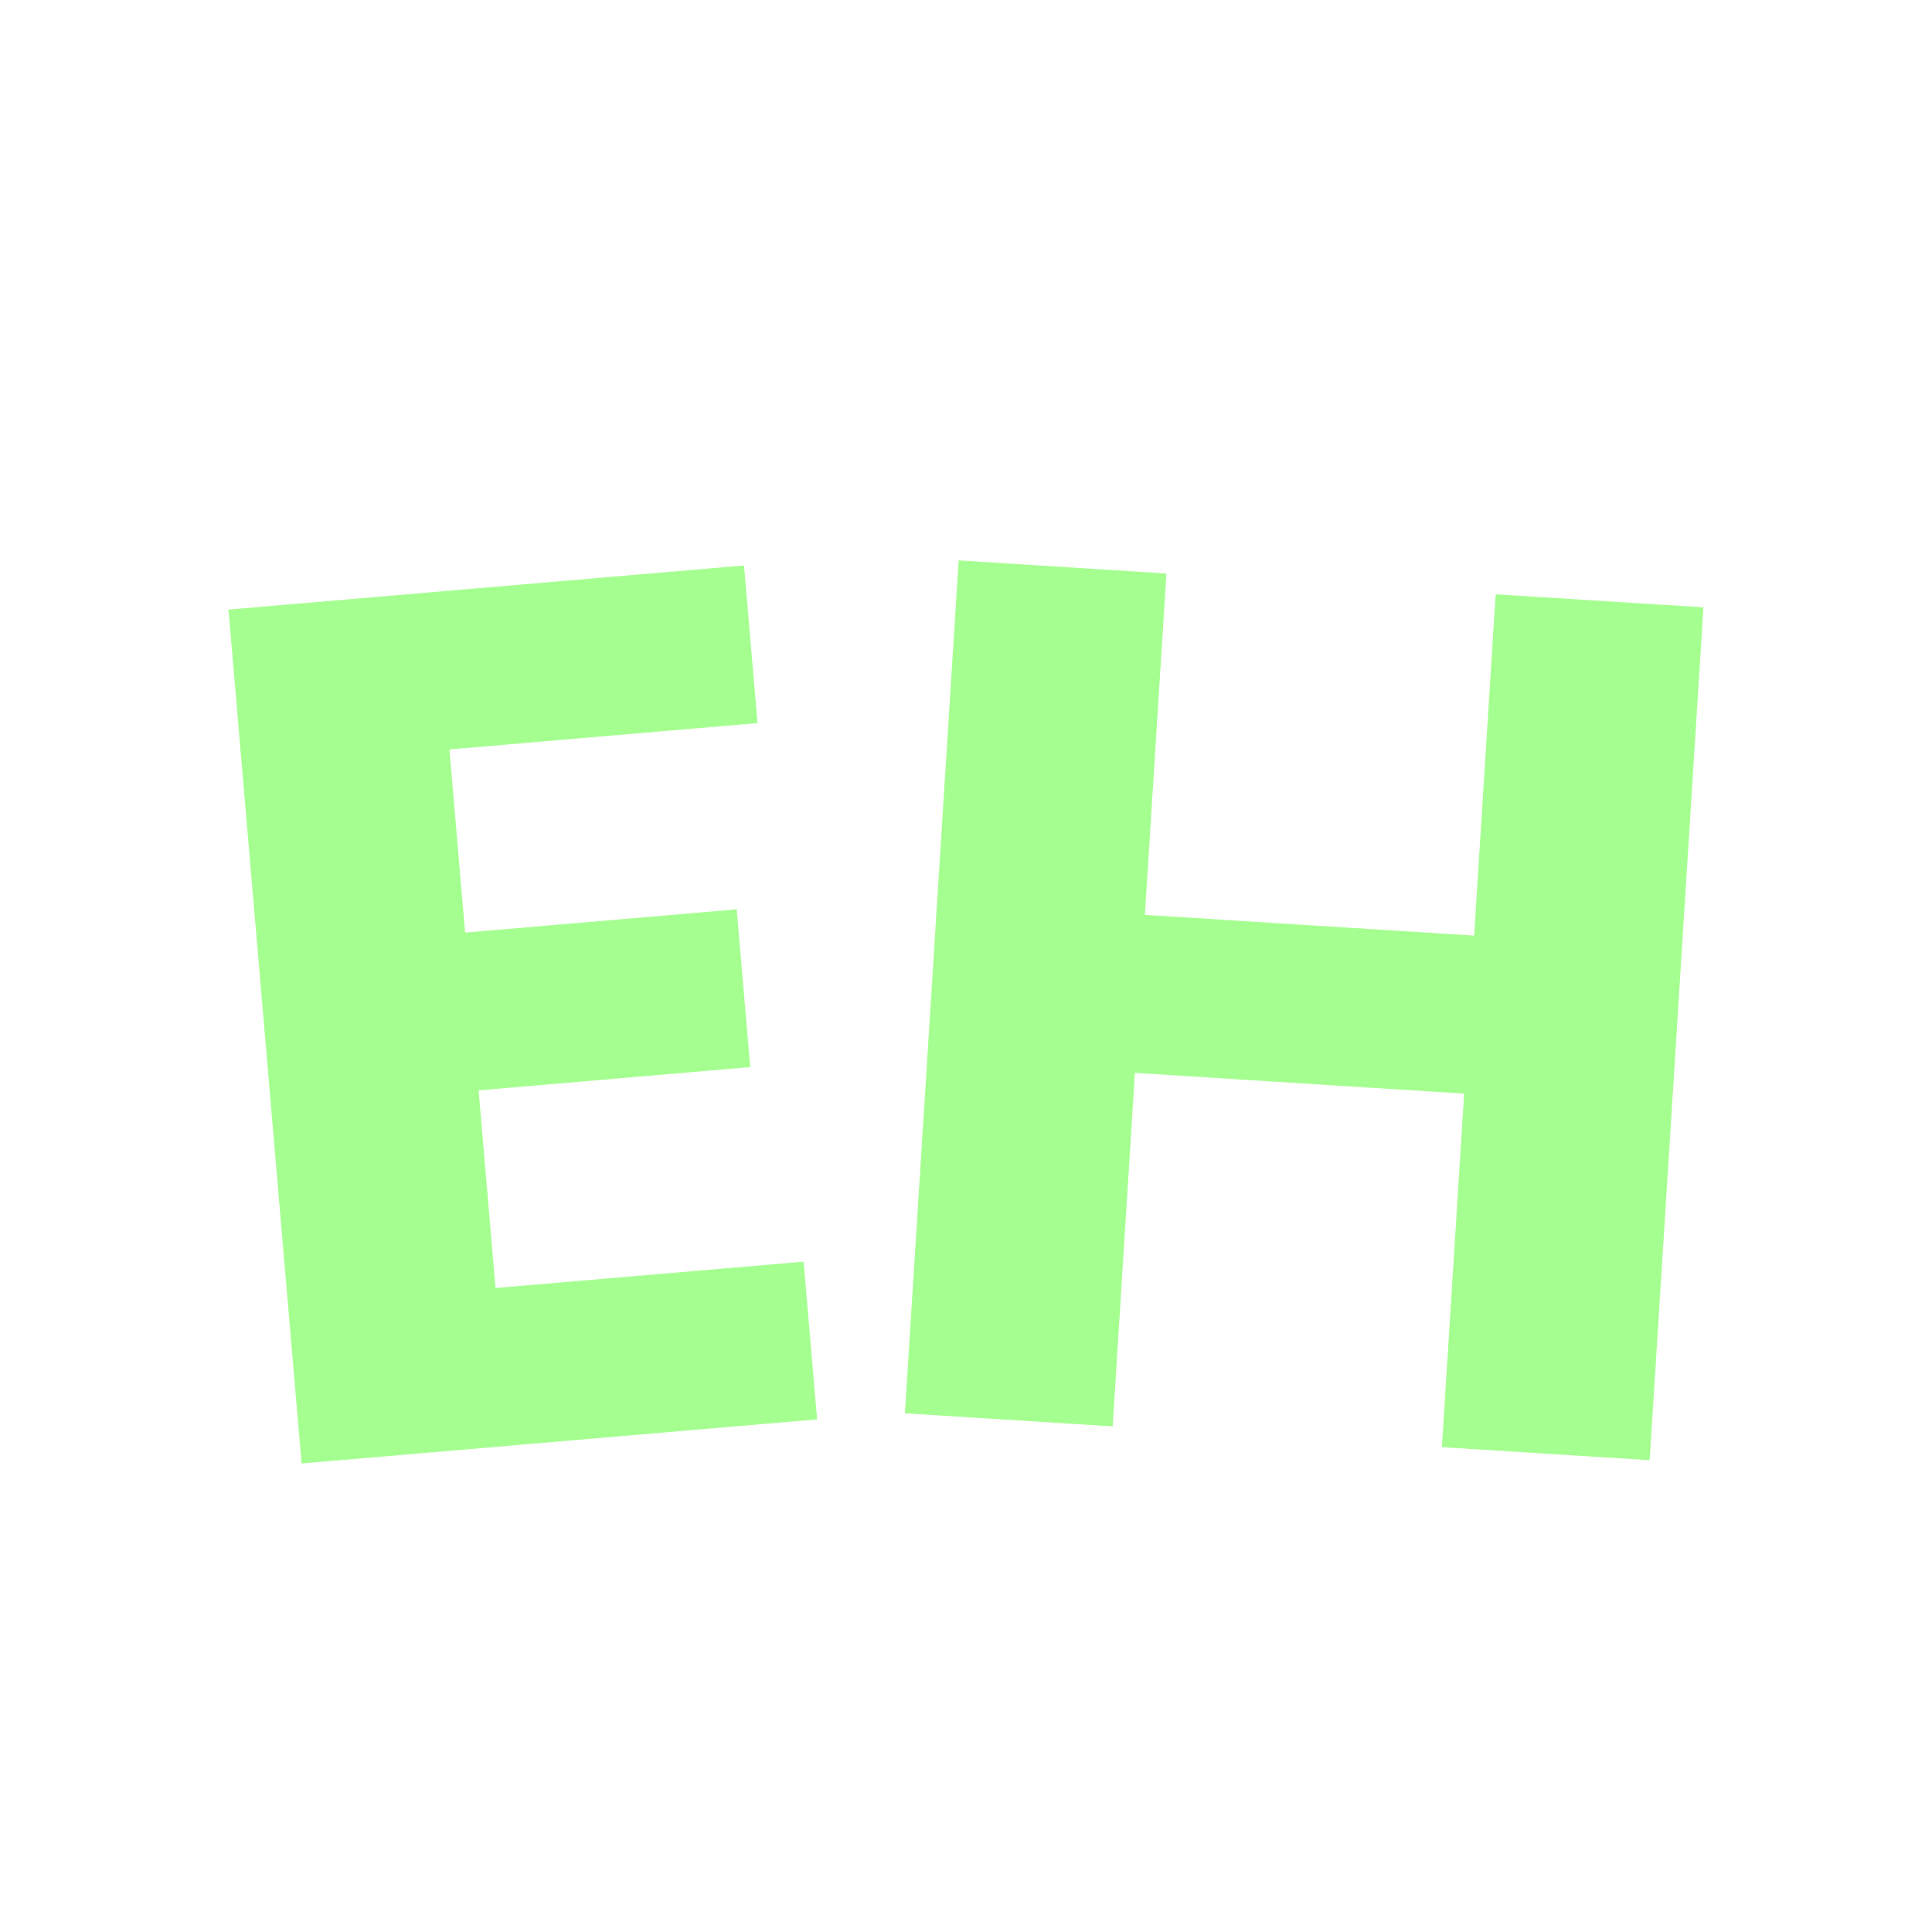
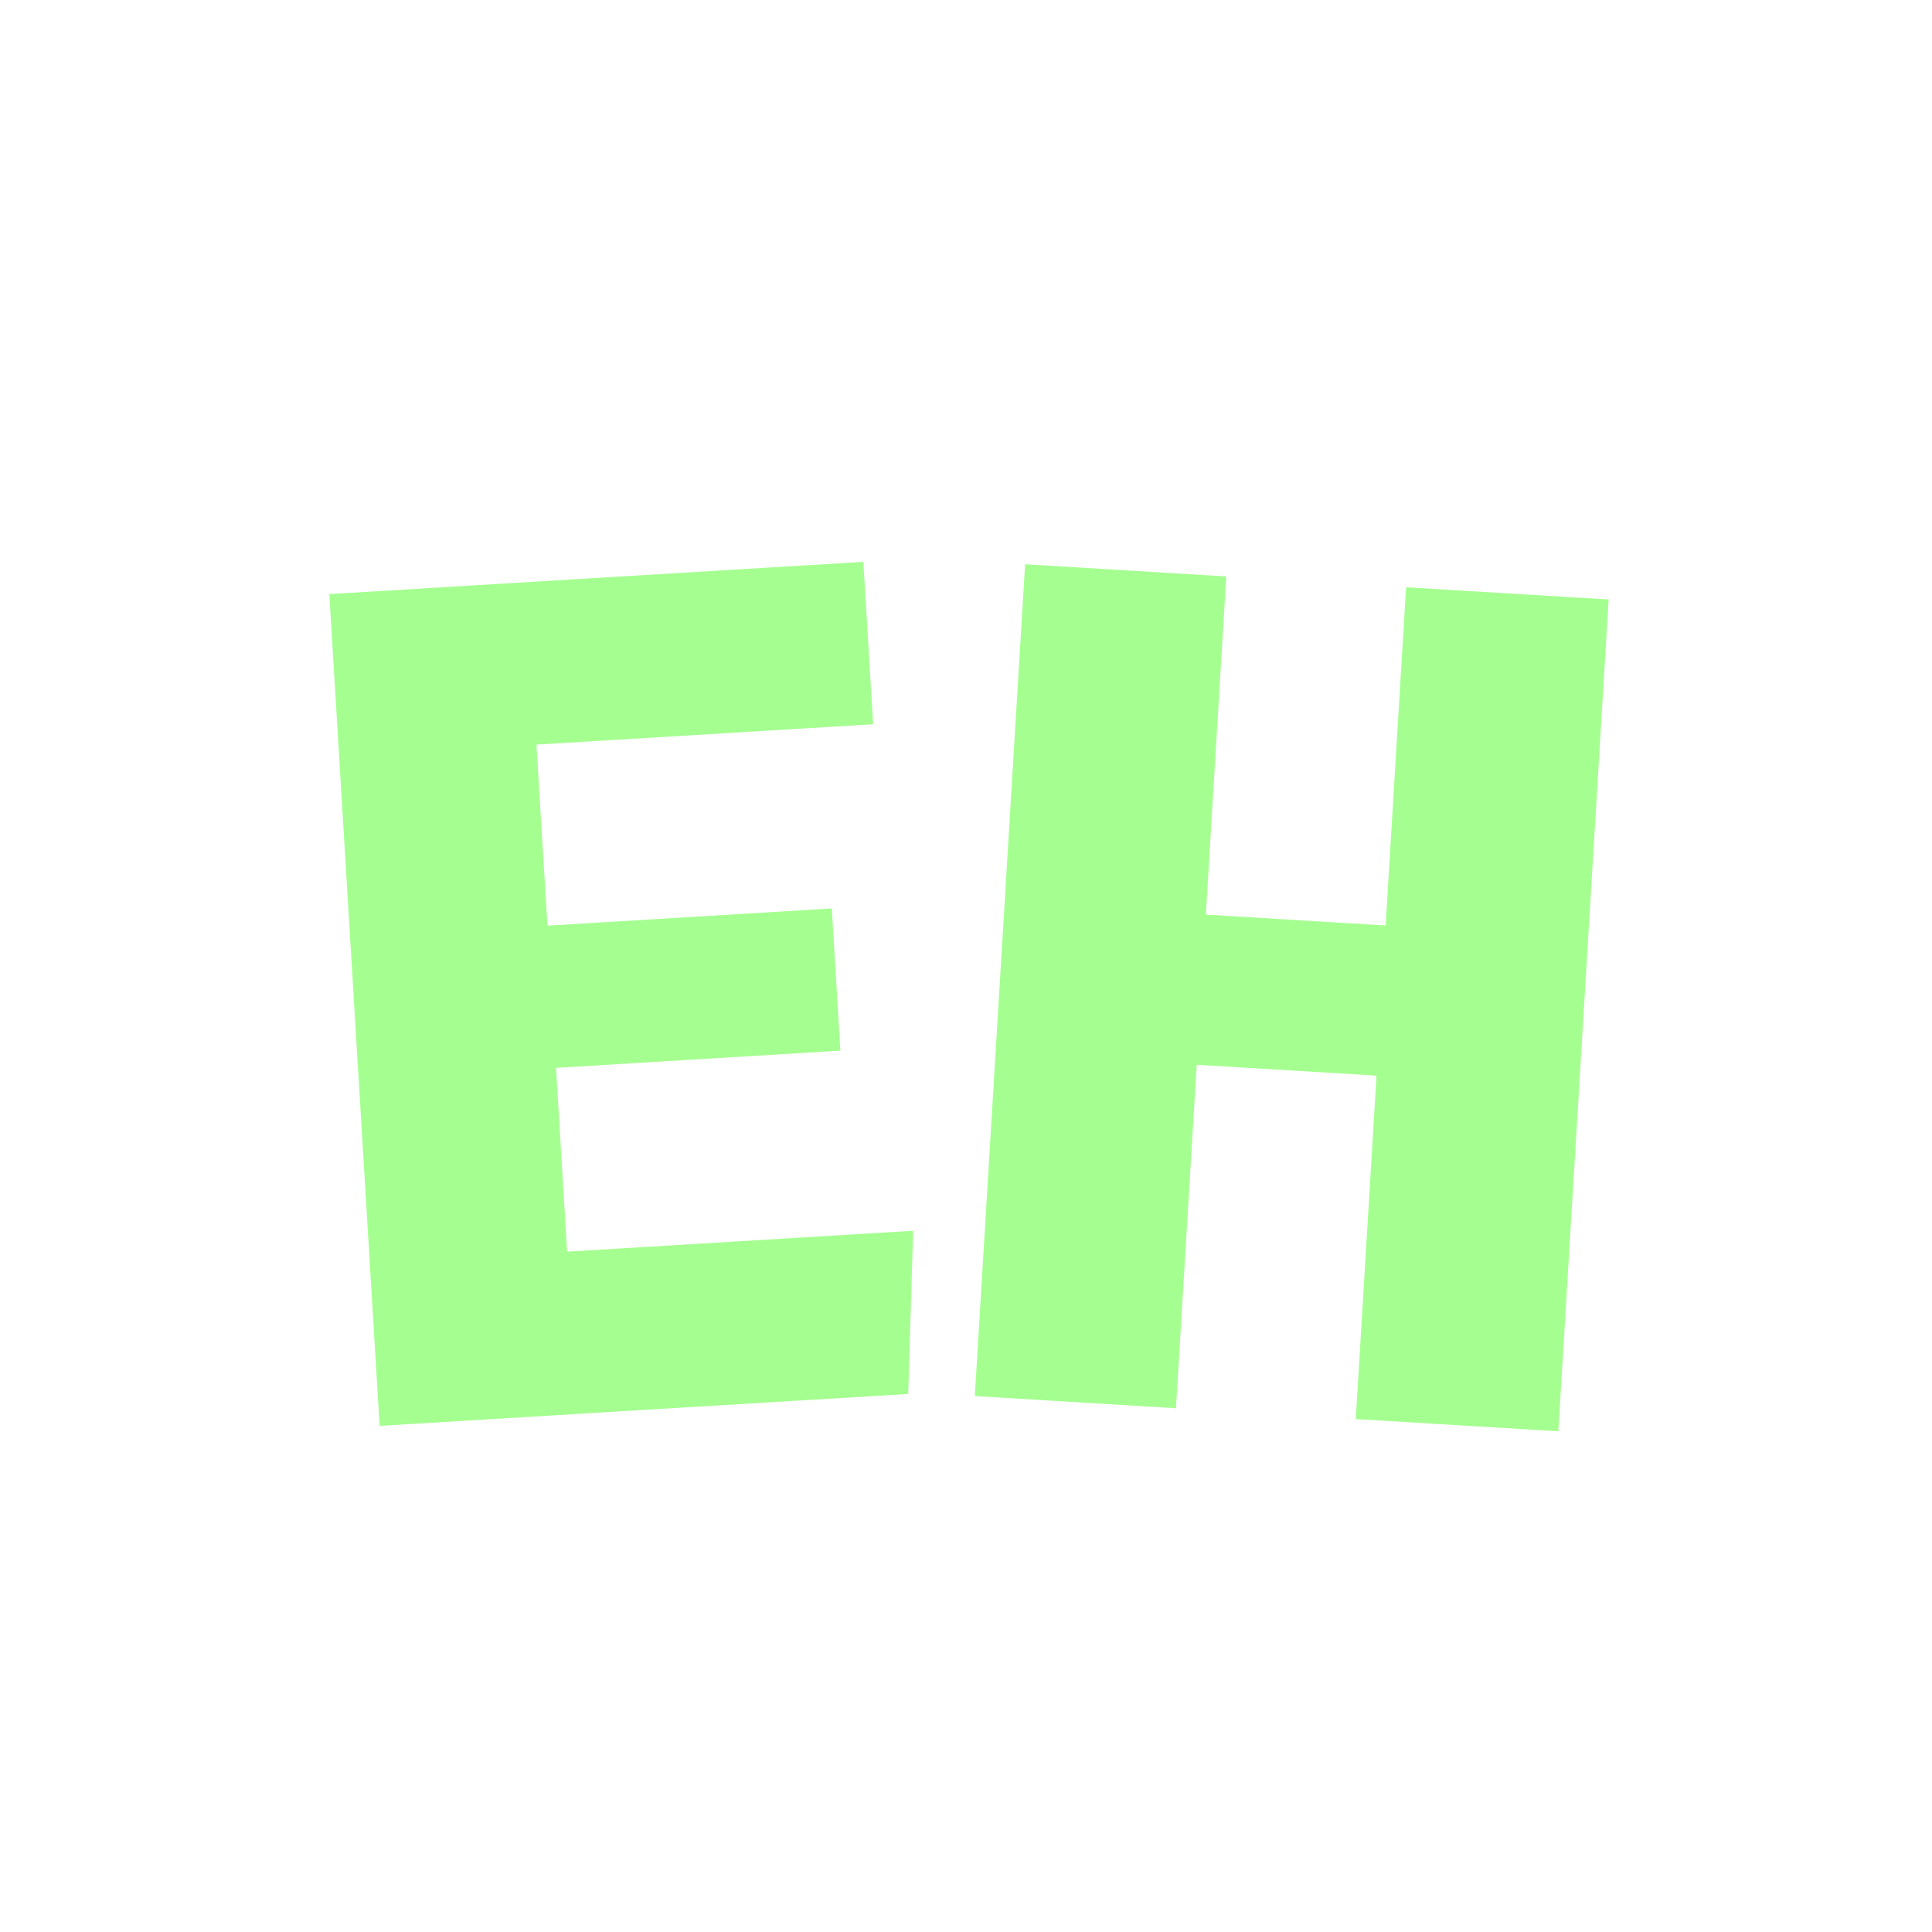
<svg xmlns="http://www.w3.org/2000/svg" xmlns:xlink="http://www.w3.org/1999/xlink" width="384pt" height="384pt" viewBox="0 0 384 384" version="1.2">
  <defs>
    <g>
      <symbol overflow="visible" id="glyph0-0">
-         <path style="stroke:none;" d="M 45.188 -155.656 L 56.531 -23.297 L 122.844 -28.984 L 111.5 -161.344 Z M 38.578 -3.297 L 24.109 -172.297 L 129.219 -181.297 L 143.688 -12.297 Z M 38.578 -3.297 " />
+         <path style="stroke:none;" d="M 4.547 53.25 L -11.562 -213.391 L 132.422 -222.094 L 148.531 44.547 Z M 9.766 -201.312 L 67.516 -100.438 L 112.688 -207.531 Z M 120.031 -188.156 L 76.484 -84.922 L 132.141 12.359 Z M 16.953 19.312 L 60.5 -83.953 L 4.844 -181.203 Z M 69.438 -68.422 L 24.281 38.656 L 127.203 32.438 Z M 69.438 -68.422 " />
      </symbol>
      <symbol overflow="visible" id="glyph0-1">
-         <path style="stroke:none;" d="M 106.016 -180.031 L 108.703 -148.703 L 47.469 -143.469 L 50.578 -107.062 L 104.562 -111.688 L 107.25 -80.328 L 53.266 -75.703 L 56.625 -36.422 L 117.859 -41.656 L 120.547 -10.312 L 18.078 -1.547 L 3.547 -171.266 Z M 106.016 -180.031 " />
+         <path style="stroke:none;" d="M 129.5 -40.203 L 128.516 -7.766 L 23.453 -1.422 L 13.453 -166.75 L 119.594 -173.156 L 121.547 -140.875 L 54.625 -136.828 L 56.812 -100.844 L 113.328 -104.266 L 115.031 -76 L 58.516 -72.578 L 60.719 -36.047 Z M 129.5 -40.203 " />
      </symbol>
      <symbol overflow="visible" id="glyph1-0">
-         <path style="stroke:none;" d="M 67.719 -147.266 L 59.359 -14.688 L 125.766 -10.5 L 134.125 -143.078 Z M 38.641 2.438 L 49.312 -166.844 L 154.609 -160.203 L 143.938 9.078 Z M 38.641 2.438 " />
+         <path style="stroke:none;" d="M -1.891 53.406 L 14.219 -213.234 L 158.203 -204.531 L 142.094 62.109 Z M 33.953 -198.656 L 79.109 -91.562 L 136.875 -192.438 Z M 141.812 -172.344 L 86.141 -75.078 L 129.703 28.172 Z M 14.516 21.219 L 70.156 -76.047 L 26.625 -179.297 Z M 77.188 -59.547 L 19.438 41.312 L 122.359 47.531 Z M 77.188 -59.547 " />
      </symbol>
      <symbol overflow="visible" id="glyph1-1">
-         <path style="stroke:none;" d="M 135.531 -161.641 L 176.828 -159.047 L 166.141 10.469 L 124.844 7.875 L 129.266 -62.391 L 63.828 -66.516 L 59.406 3.75 L 18.109 1.141 L 28.797 -168.375 L 70.094 -165.766 L 65.812 -97.922 L 131.25 -93.797 Z M 135.531 -161.641 " />
+         <path style="stroke:none;" d="M 91.188 5.516 L 95.312 -62.75 L 59.578 -64.906 L 55.453 3.359 L 15.469 0.938 L 25.469 -164.391 L 65.453 -161.969 L 61.391 -94.75 L 97.125 -92.594 L 101.188 -159.812 L 141.453 -157.391 L 131.453 7.938 Z M 91.188 5.516 " />
      </symbol>
    </g>
  </defs>
  <g id="surface1">
    <g style="fill:rgb(64.709%,100%,56.47%);fill-opacity:1;">
-       <use xlink:href="#glyph0-1" x="41.864" y="292.424" />
+       <use xlink:href="#glyph0-1" x="52" y="284.825" />
    </g>
    <g style="fill:rgb(64.709%,100%,56.47%);fill-opacity:1;">
-       <use xlink:href="#glyph1-1" x="161.744" y="279.758" />
+       <use xlink:href="#glyph1-1" x="178.28" y="276.54" />
    </g>
  </g>
</svg>
